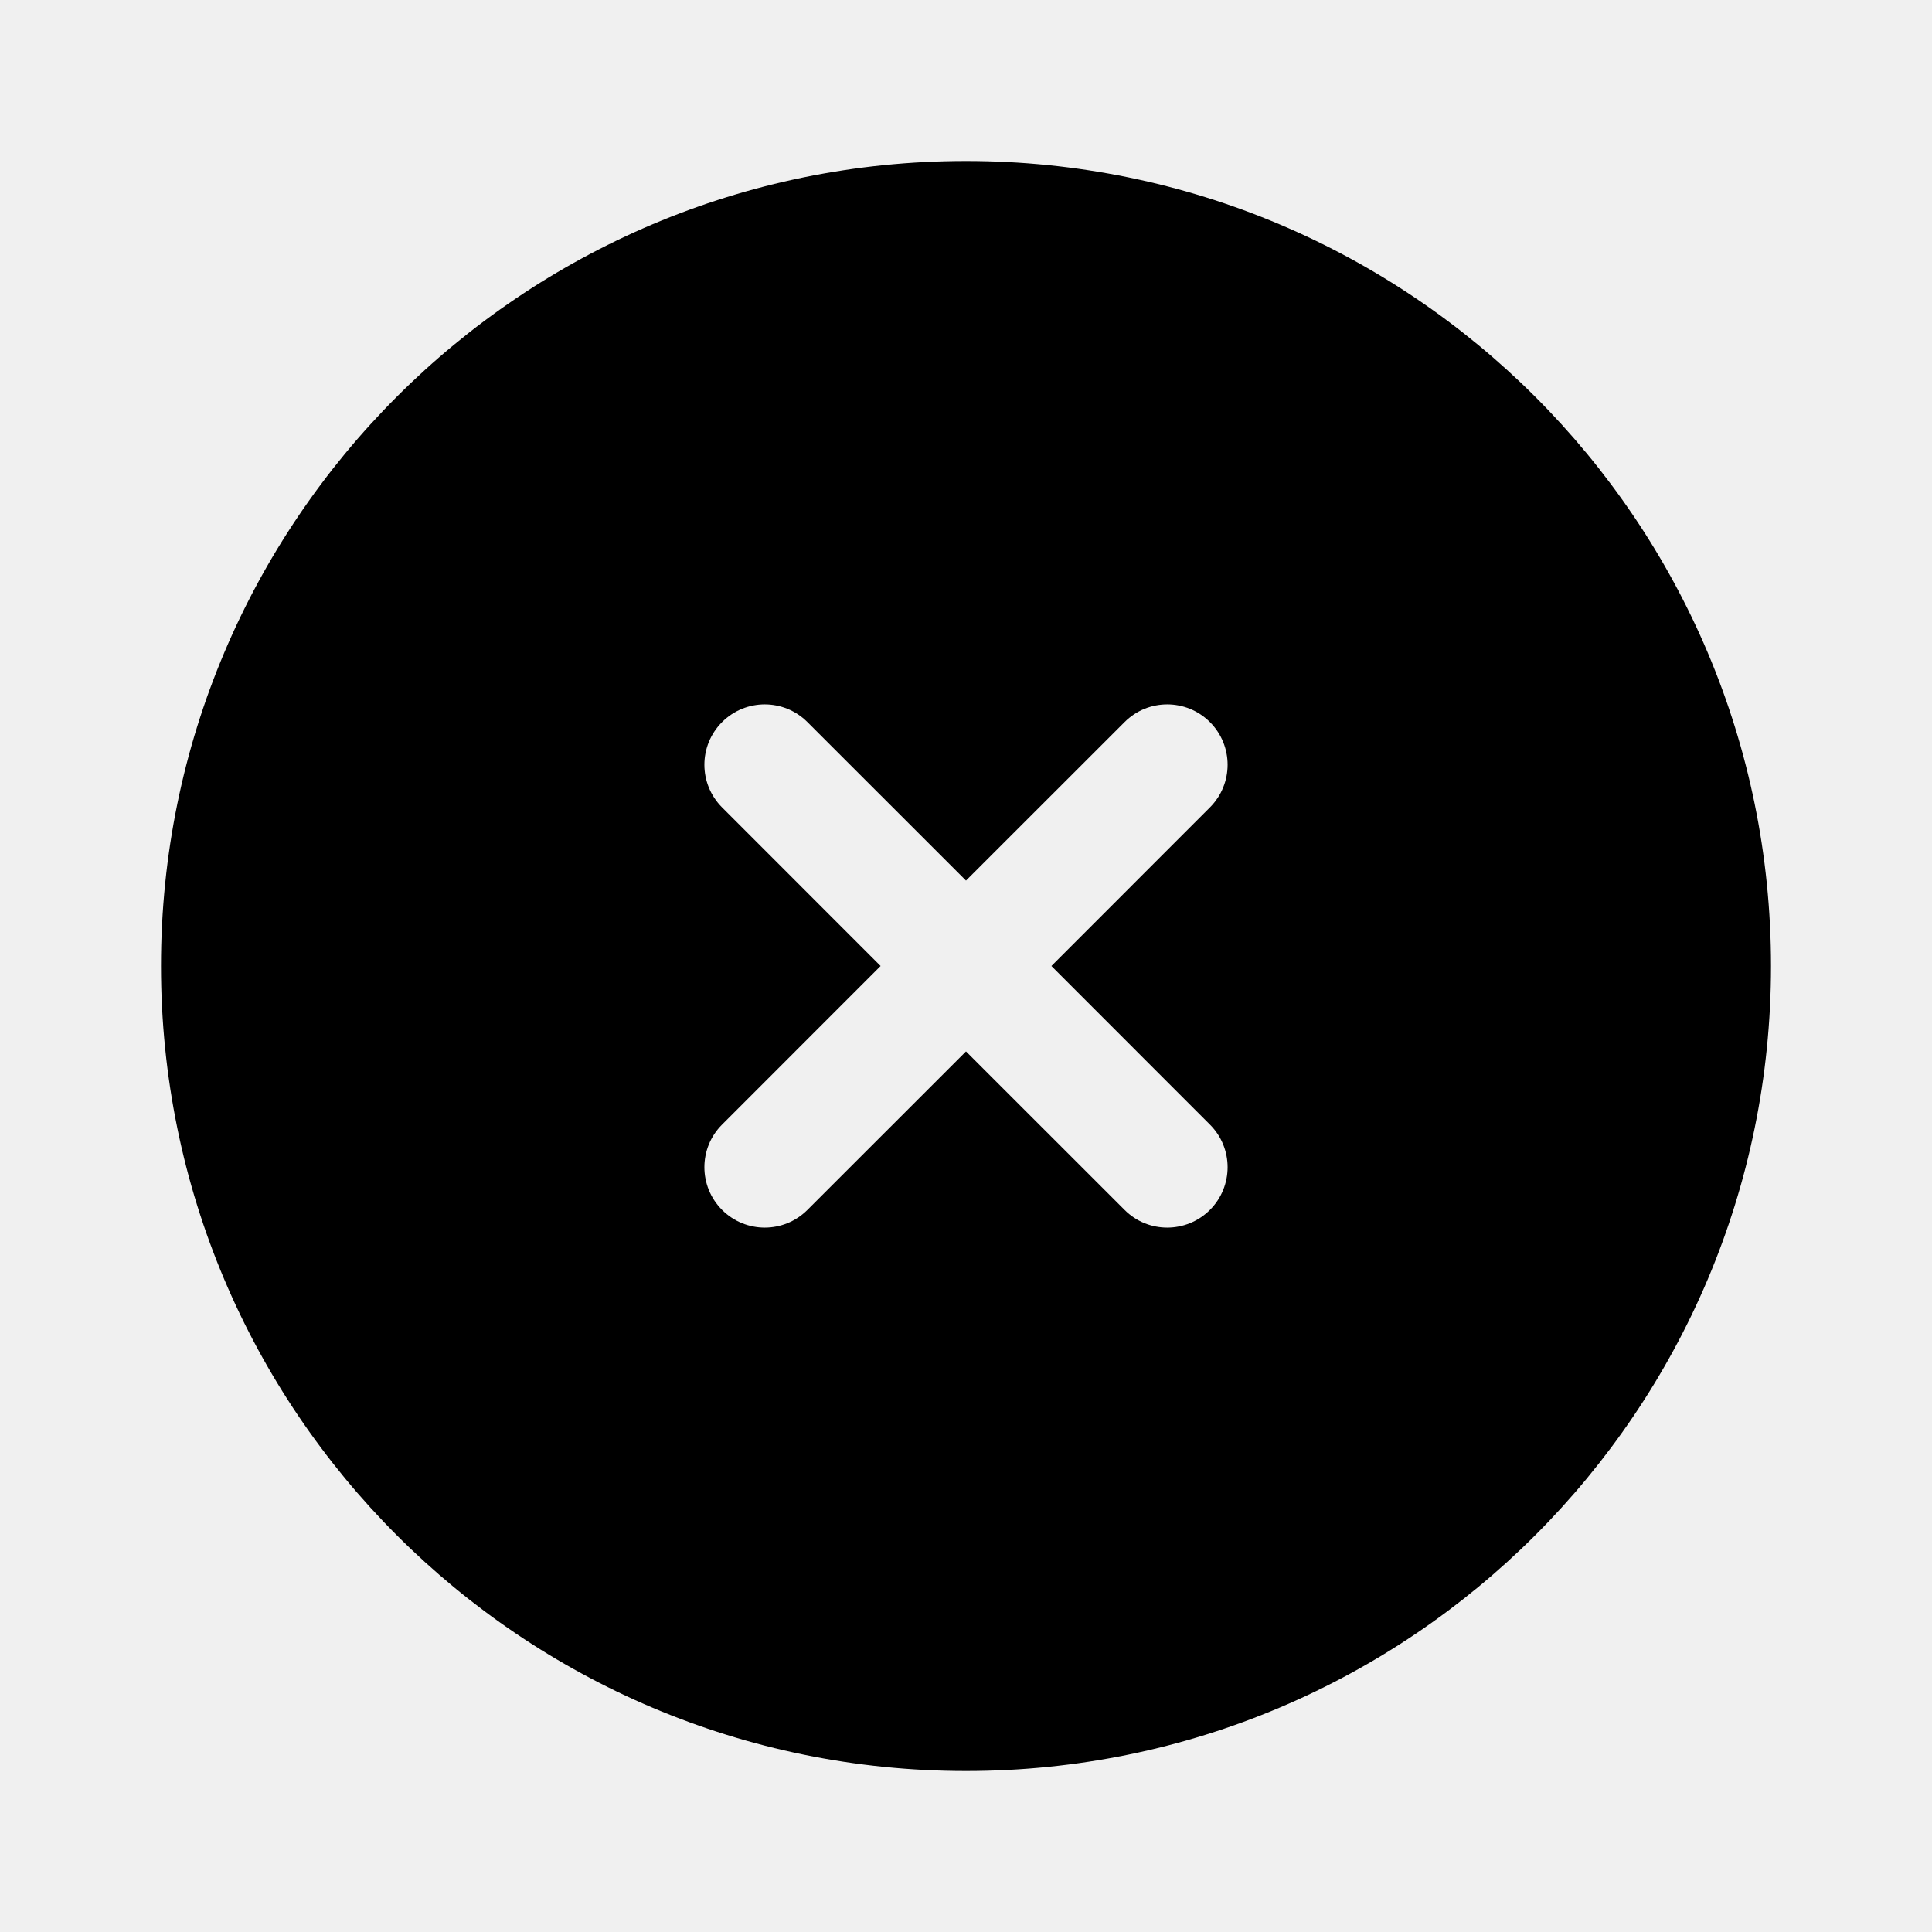
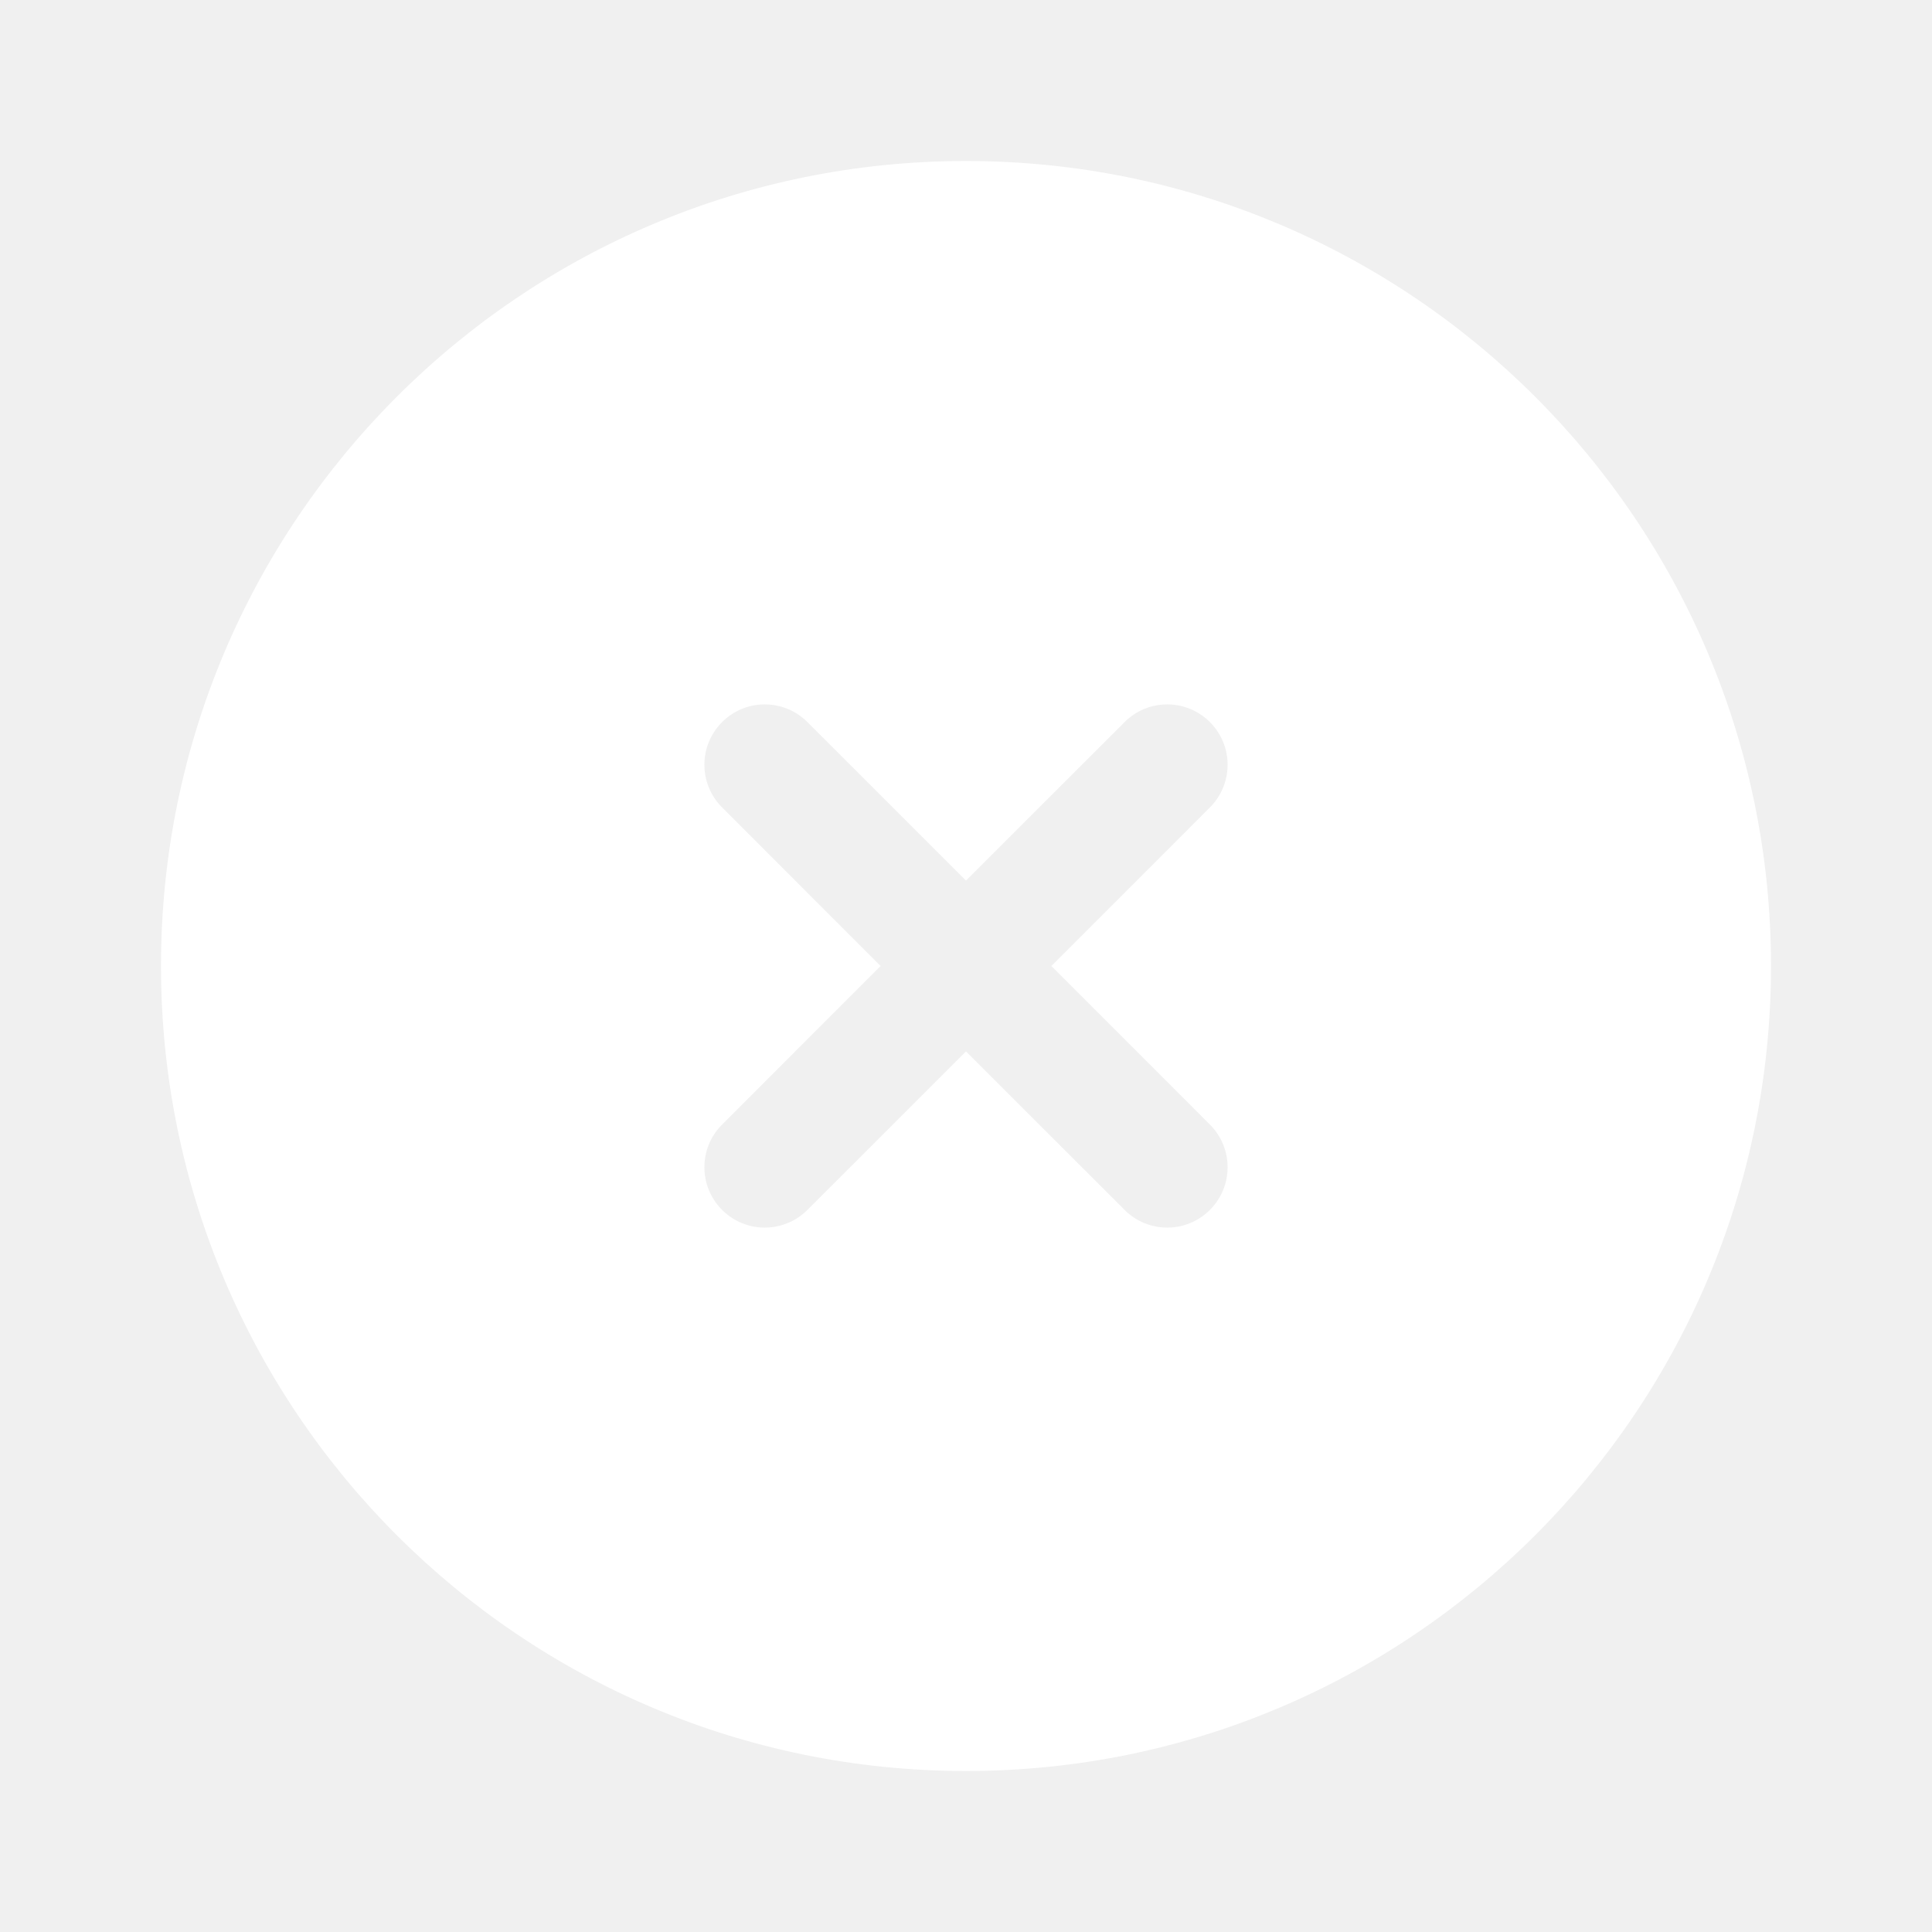
- <svg xmlns="http://www.w3.org/2000/svg" width="24" height="24" viewBox="0 0 24 24" fill="none">
-   <path fill-rule="evenodd" clip-rule="evenodd" d="M22 12C22 17.523 17.523 22 12 22C6.477 22 2 17.523 2 12C2 6.477 6.477 2 12 2C17.523 2 22 6.477 22 12ZM8.97 8.97C9.263 8.677 9.737 8.677 10.03 8.97L12 10.939L13.97 8.97C14.262 8.677 14.737 8.677 15.03 8.97C15.323 9.263 15.323 9.737 15.03 10.03L13.061 12L15.03 13.97C15.323 14.262 15.323 14.737 15.03 15.03C14.737 15.323 14.262 15.323 13.97 15.03L12 13.061L10.03 15.03C9.737 15.323 9.263 15.323 8.97 15.03C8.677 14.737 8.677 14.262 8.97 13.97L10.939 12L8.97 10.03C8.677 9.737 8.677 9.263 8.97 8.97Z" fill="black" />
+ <svg xmlns="http://www.w3.org/2000/svg" width="30" height="30" viewBox="0 0 24 24" fill="none">
+   <path fill-rule="evenodd" clip-rule="evenodd" d="M22 12C22 17.523 17.523 22 12 22C6.477 22 2 17.523 2 12C2 6.477 6.477 2 12 2C17.523 2 22 6.477 22 12ZM8.97 8.97C9.263 8.677 9.737 8.677 10.03 8.97L12 10.939L13.97 8.97C14.262 8.677 14.737 8.677 15.03 8.97C15.323 9.263 15.323 9.737 15.03 10.03L13.061 12L15.03 13.97C15.323 14.262 15.323 14.737 15.03 15.03C14.737 15.323 14.262 15.323 13.97 15.03L12 13.061L10.03 15.03C9.737 15.323 9.263 15.323 8.97 15.03C8.677 14.737 8.677 14.262 8.97 13.97L10.939 12L8.97 10.03C8.677 9.737 8.677 9.263 8.97 8.97Z" fill="white" />
</svg>
